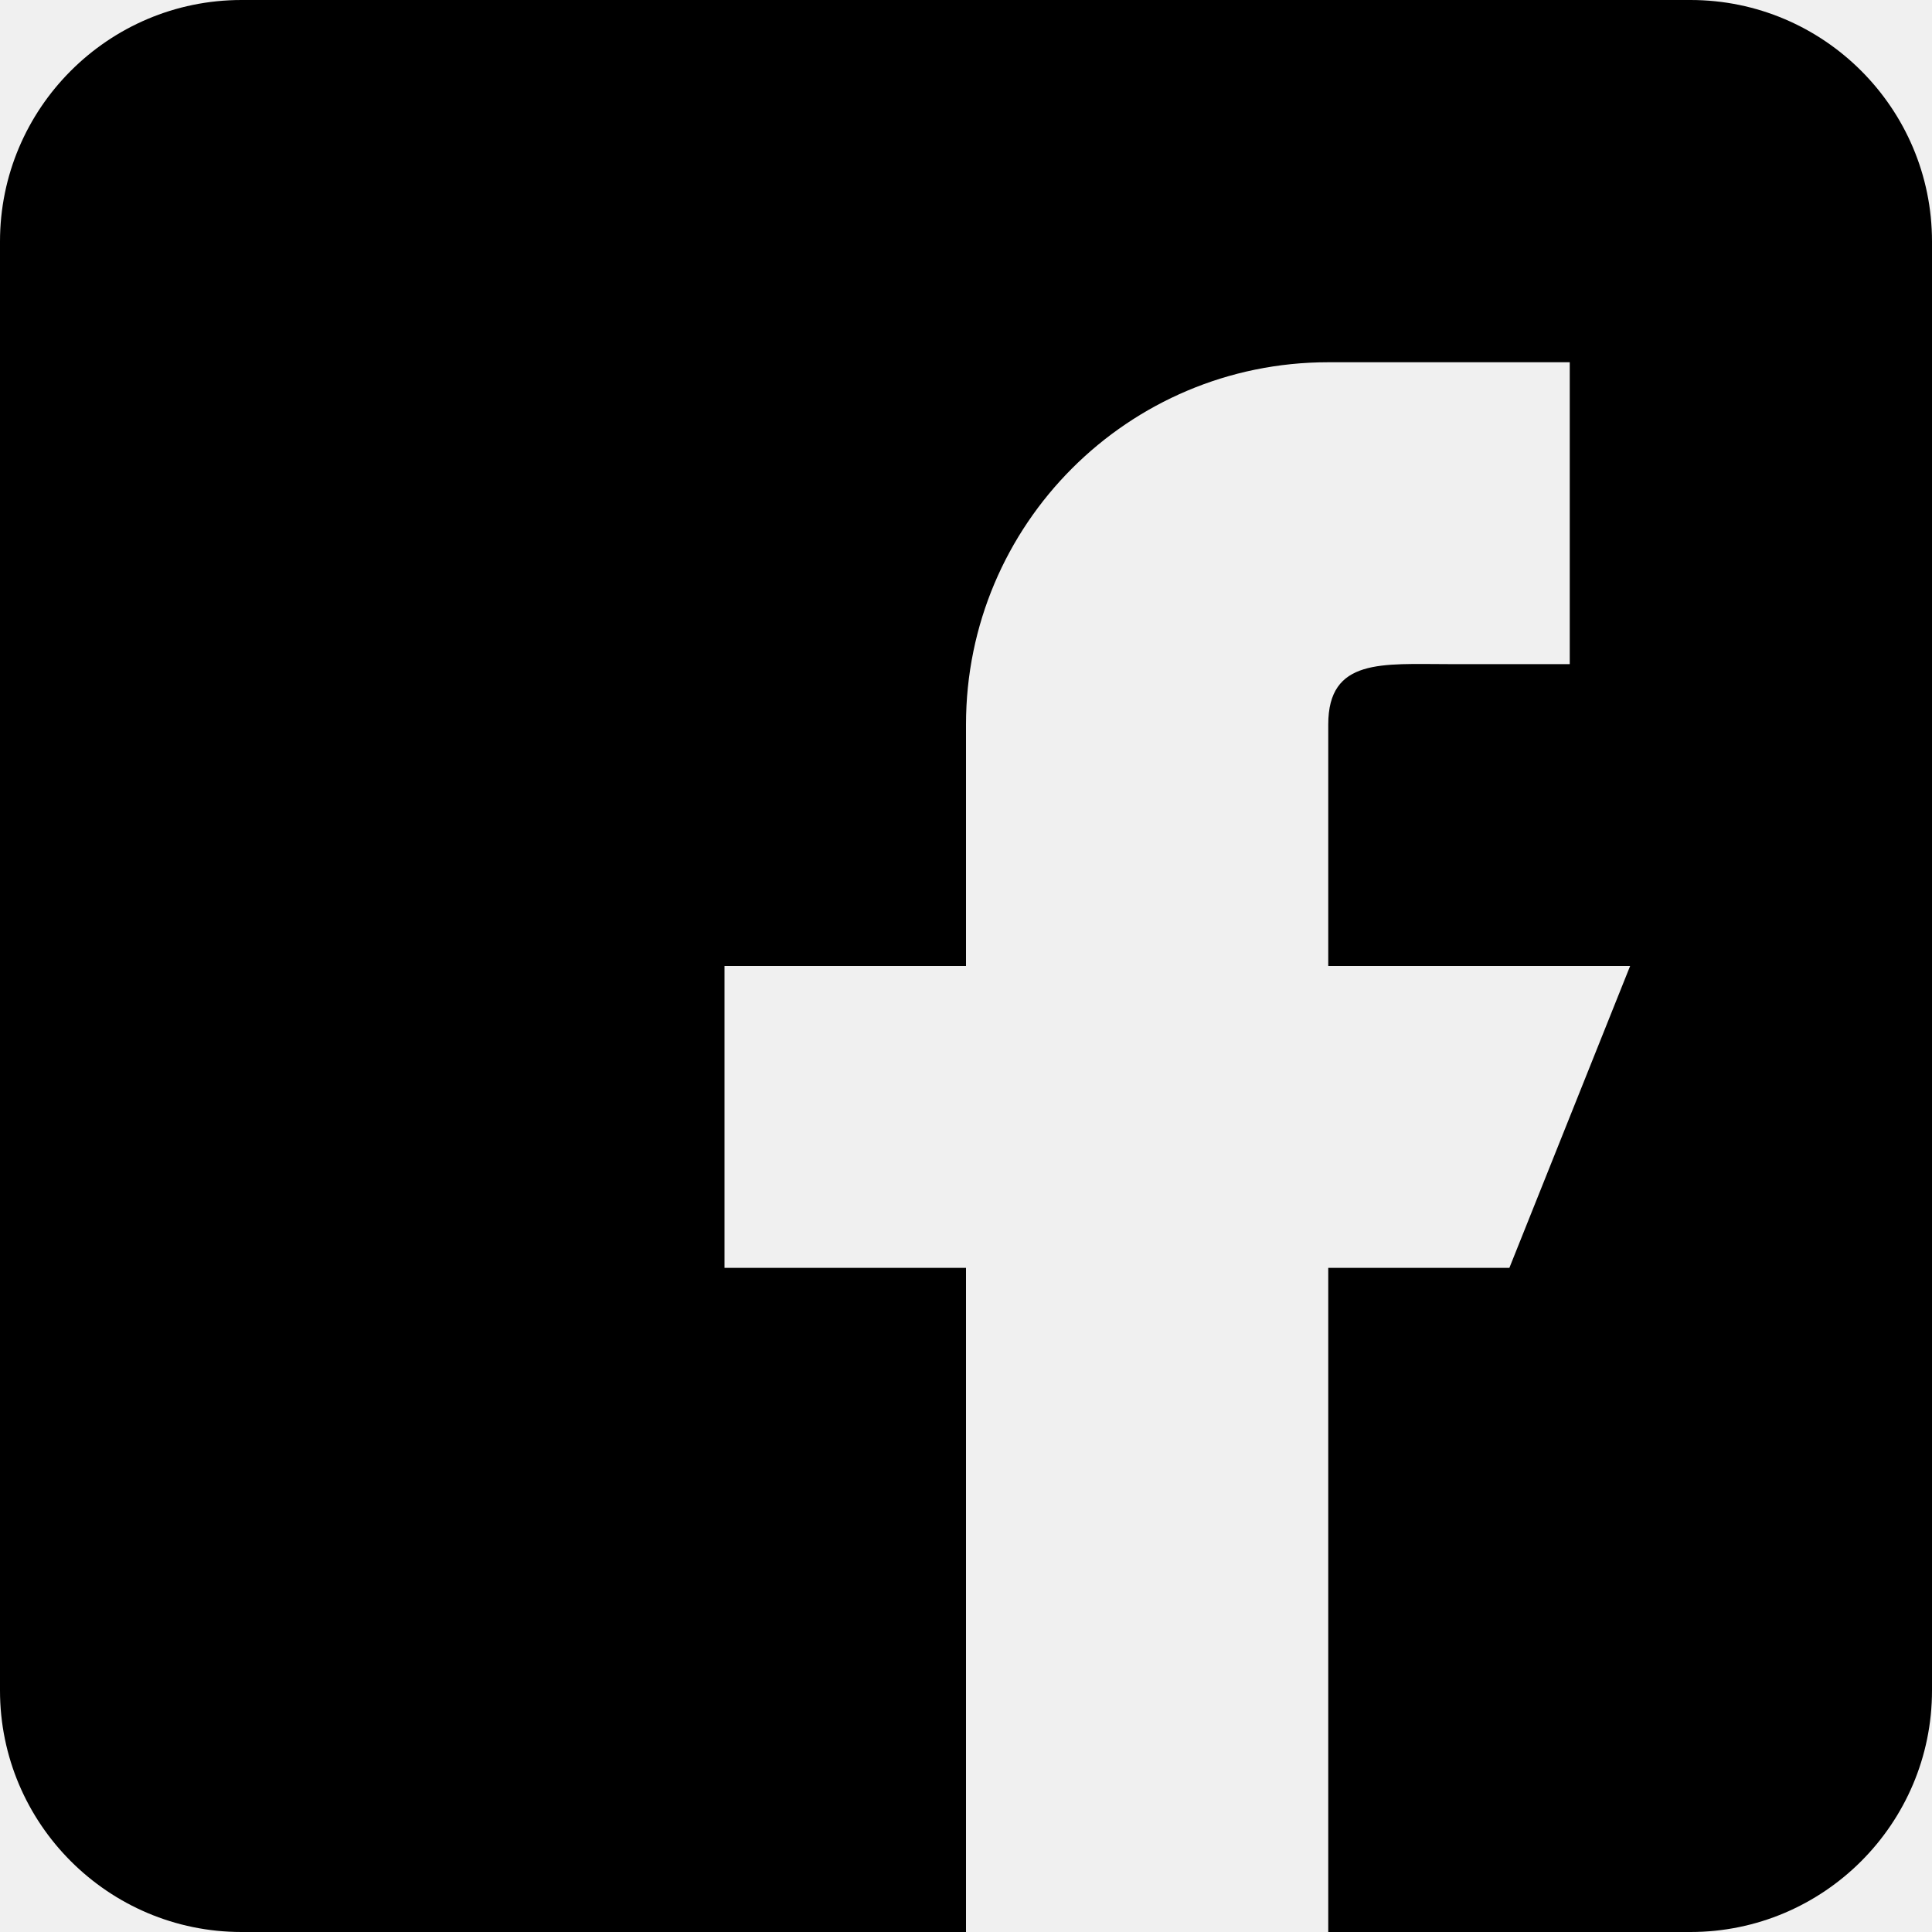
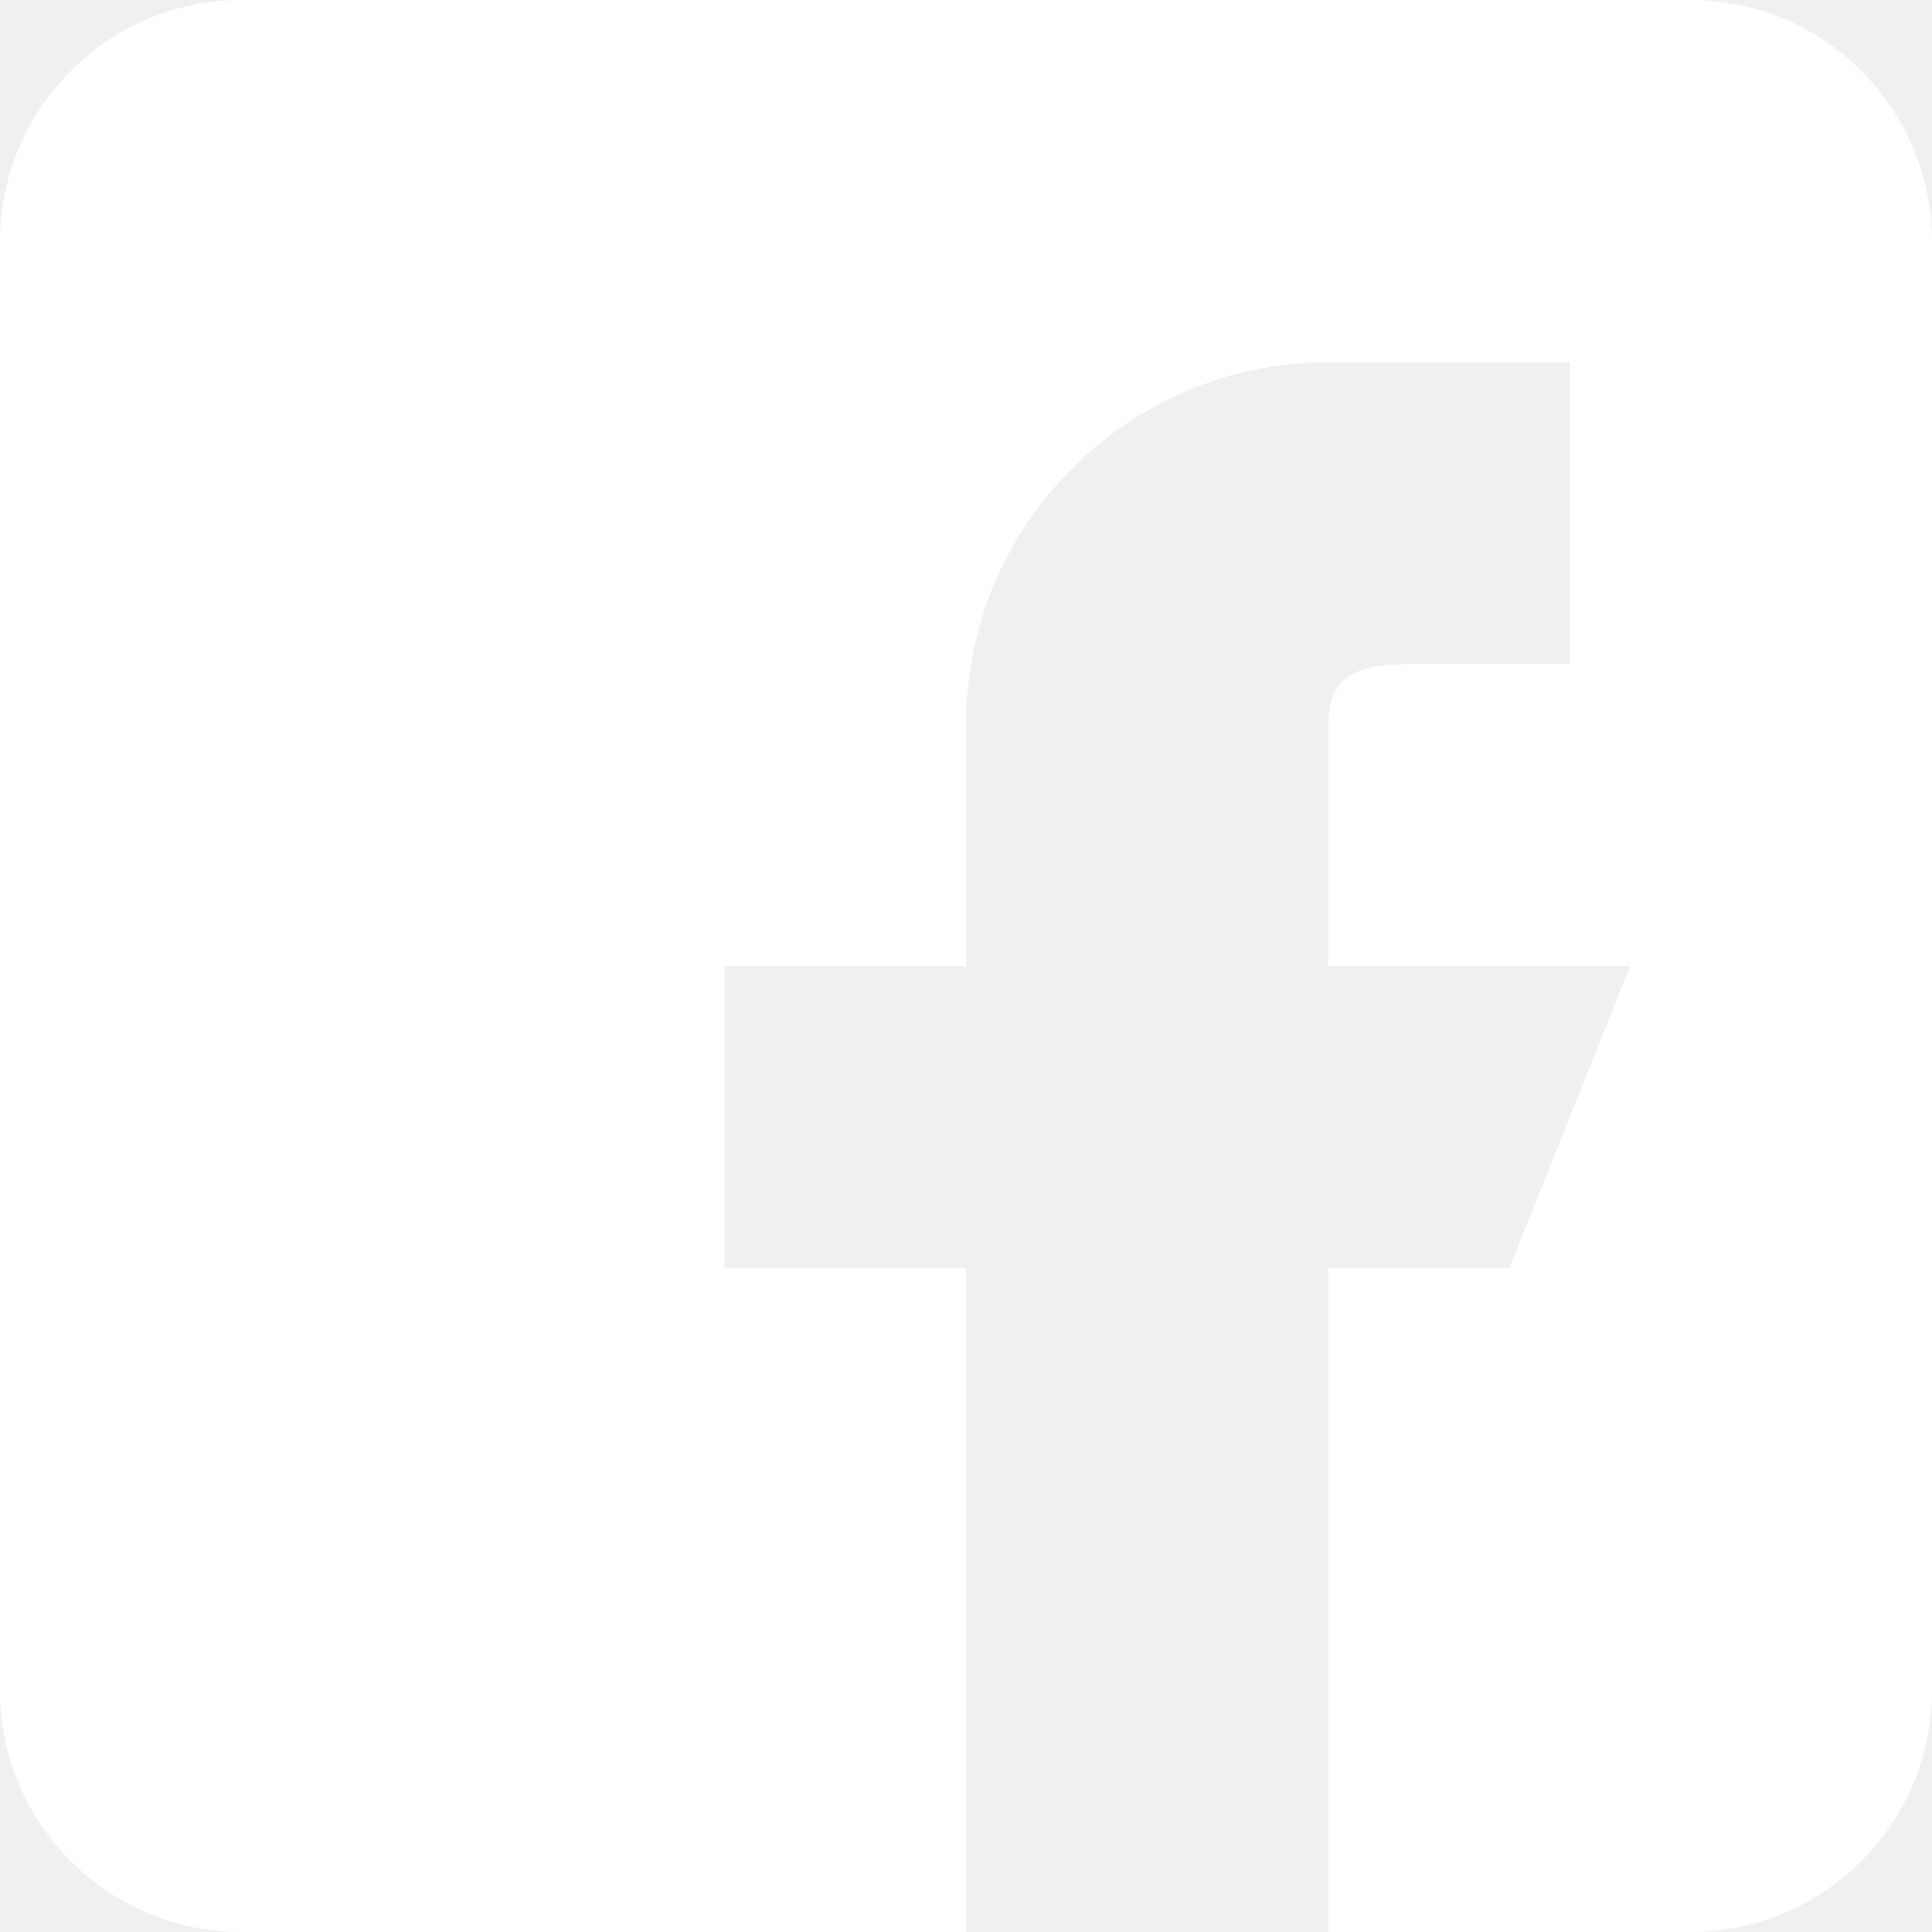
- <svg xmlns="http://www.w3.org/2000/svg" version="1.1" id="Capa_1" x="0px" y="0px" viewBox="0 0 512 512" style="enable-background:new 0 0 512 512;" xml:space="preserve">
+ <svg xmlns="http://www.w3.org/2000/svg" version="1.1" id="facebook" fill="white" x="0px" y="0px" viewBox="0 0 512 512" style="enable-background:new 0 0 512 512;" xml:space="preserve">
  <g>
    <g>
      <path d="M448,0H64C28.704,0,0,28.704,0,64v384c0,35.296,28.704,64,64,64h192V336h-64v-80h64v-64c0-53.024,42.976-96,96-96h64v80    h-32c-17.664,0-32-1.664-32,16v64h80l-32,80h-48v176h96c35.296,0,64-28.704,64-64V64C512,28.704,483.296,0,448,0z" />
    </g>
  </g>
-   <g>
- </g>
-   <g>
- </g>
-   <g>
- </g>
-   <g>
- </g>
-   <g>
- </g>
-   <g>
- </g>
-   <g>
- </g>
-   <g>
- </g>
-   <g>
- </g>
-   <g>
- </g>
-   <g>
- </g>
-   <g>
- </g>
-   <g>
- </g>
-   <g>
- </g>
-   <g>
- </g>
</svg>
